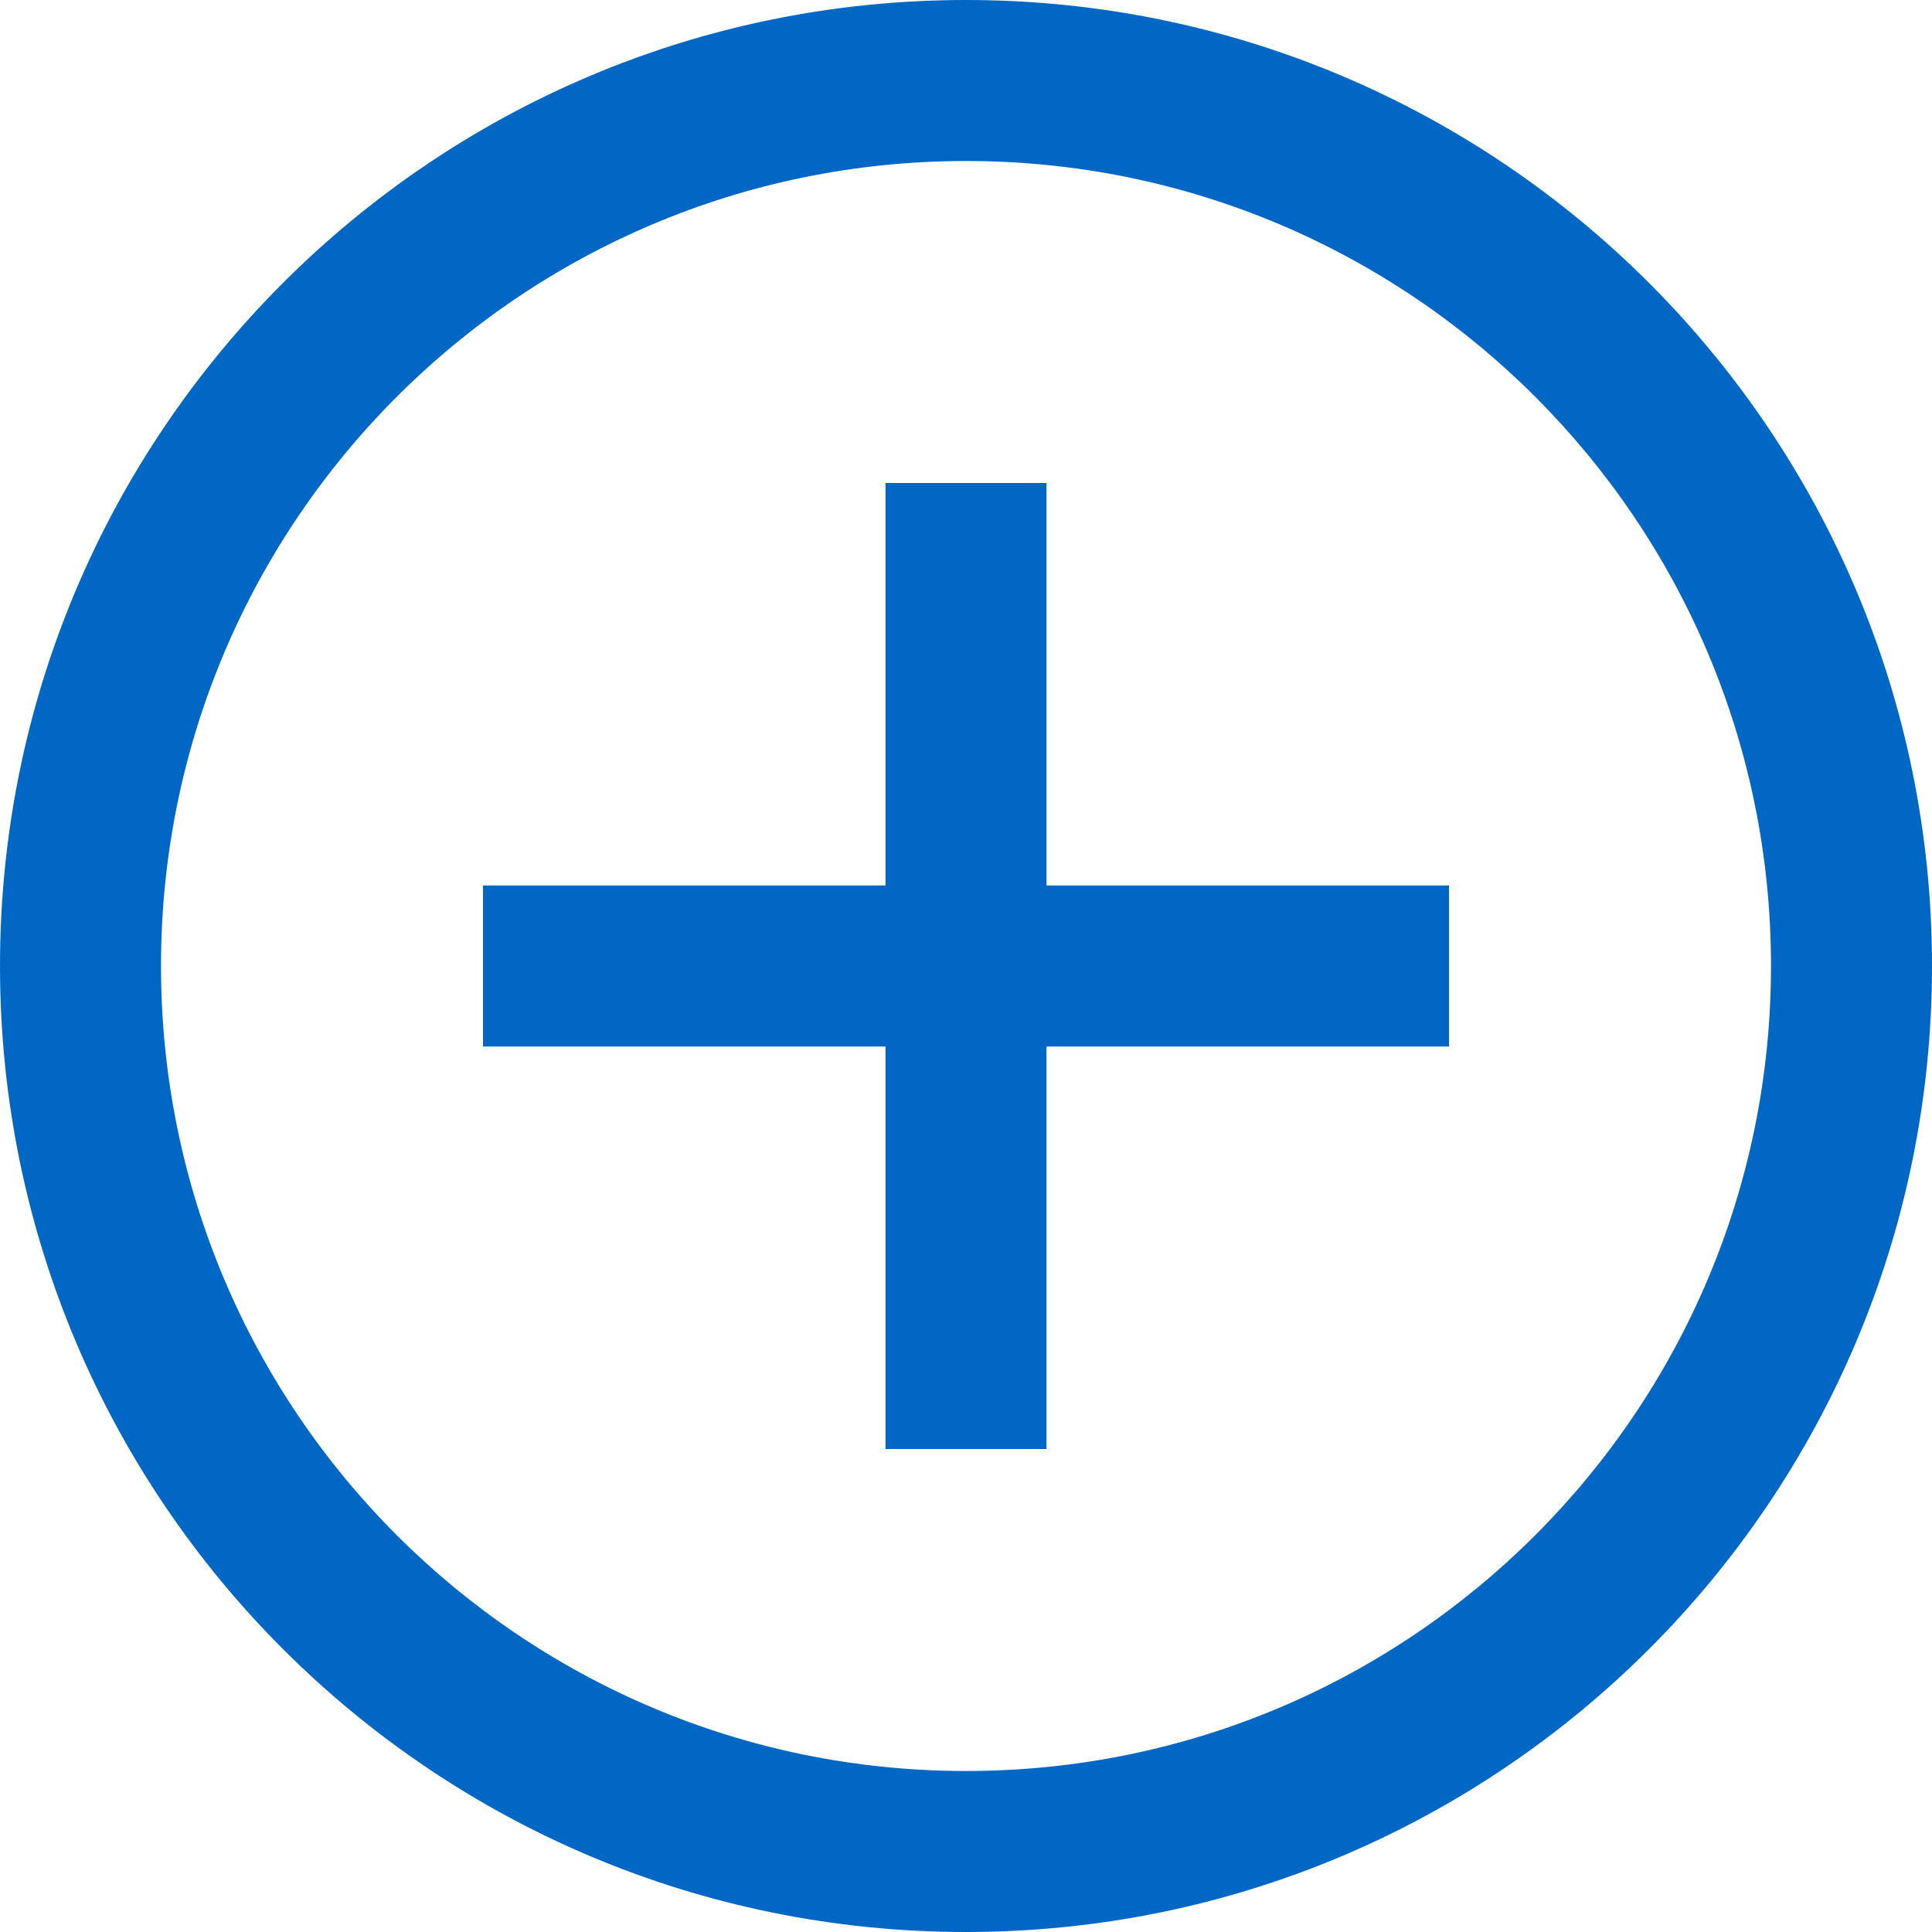
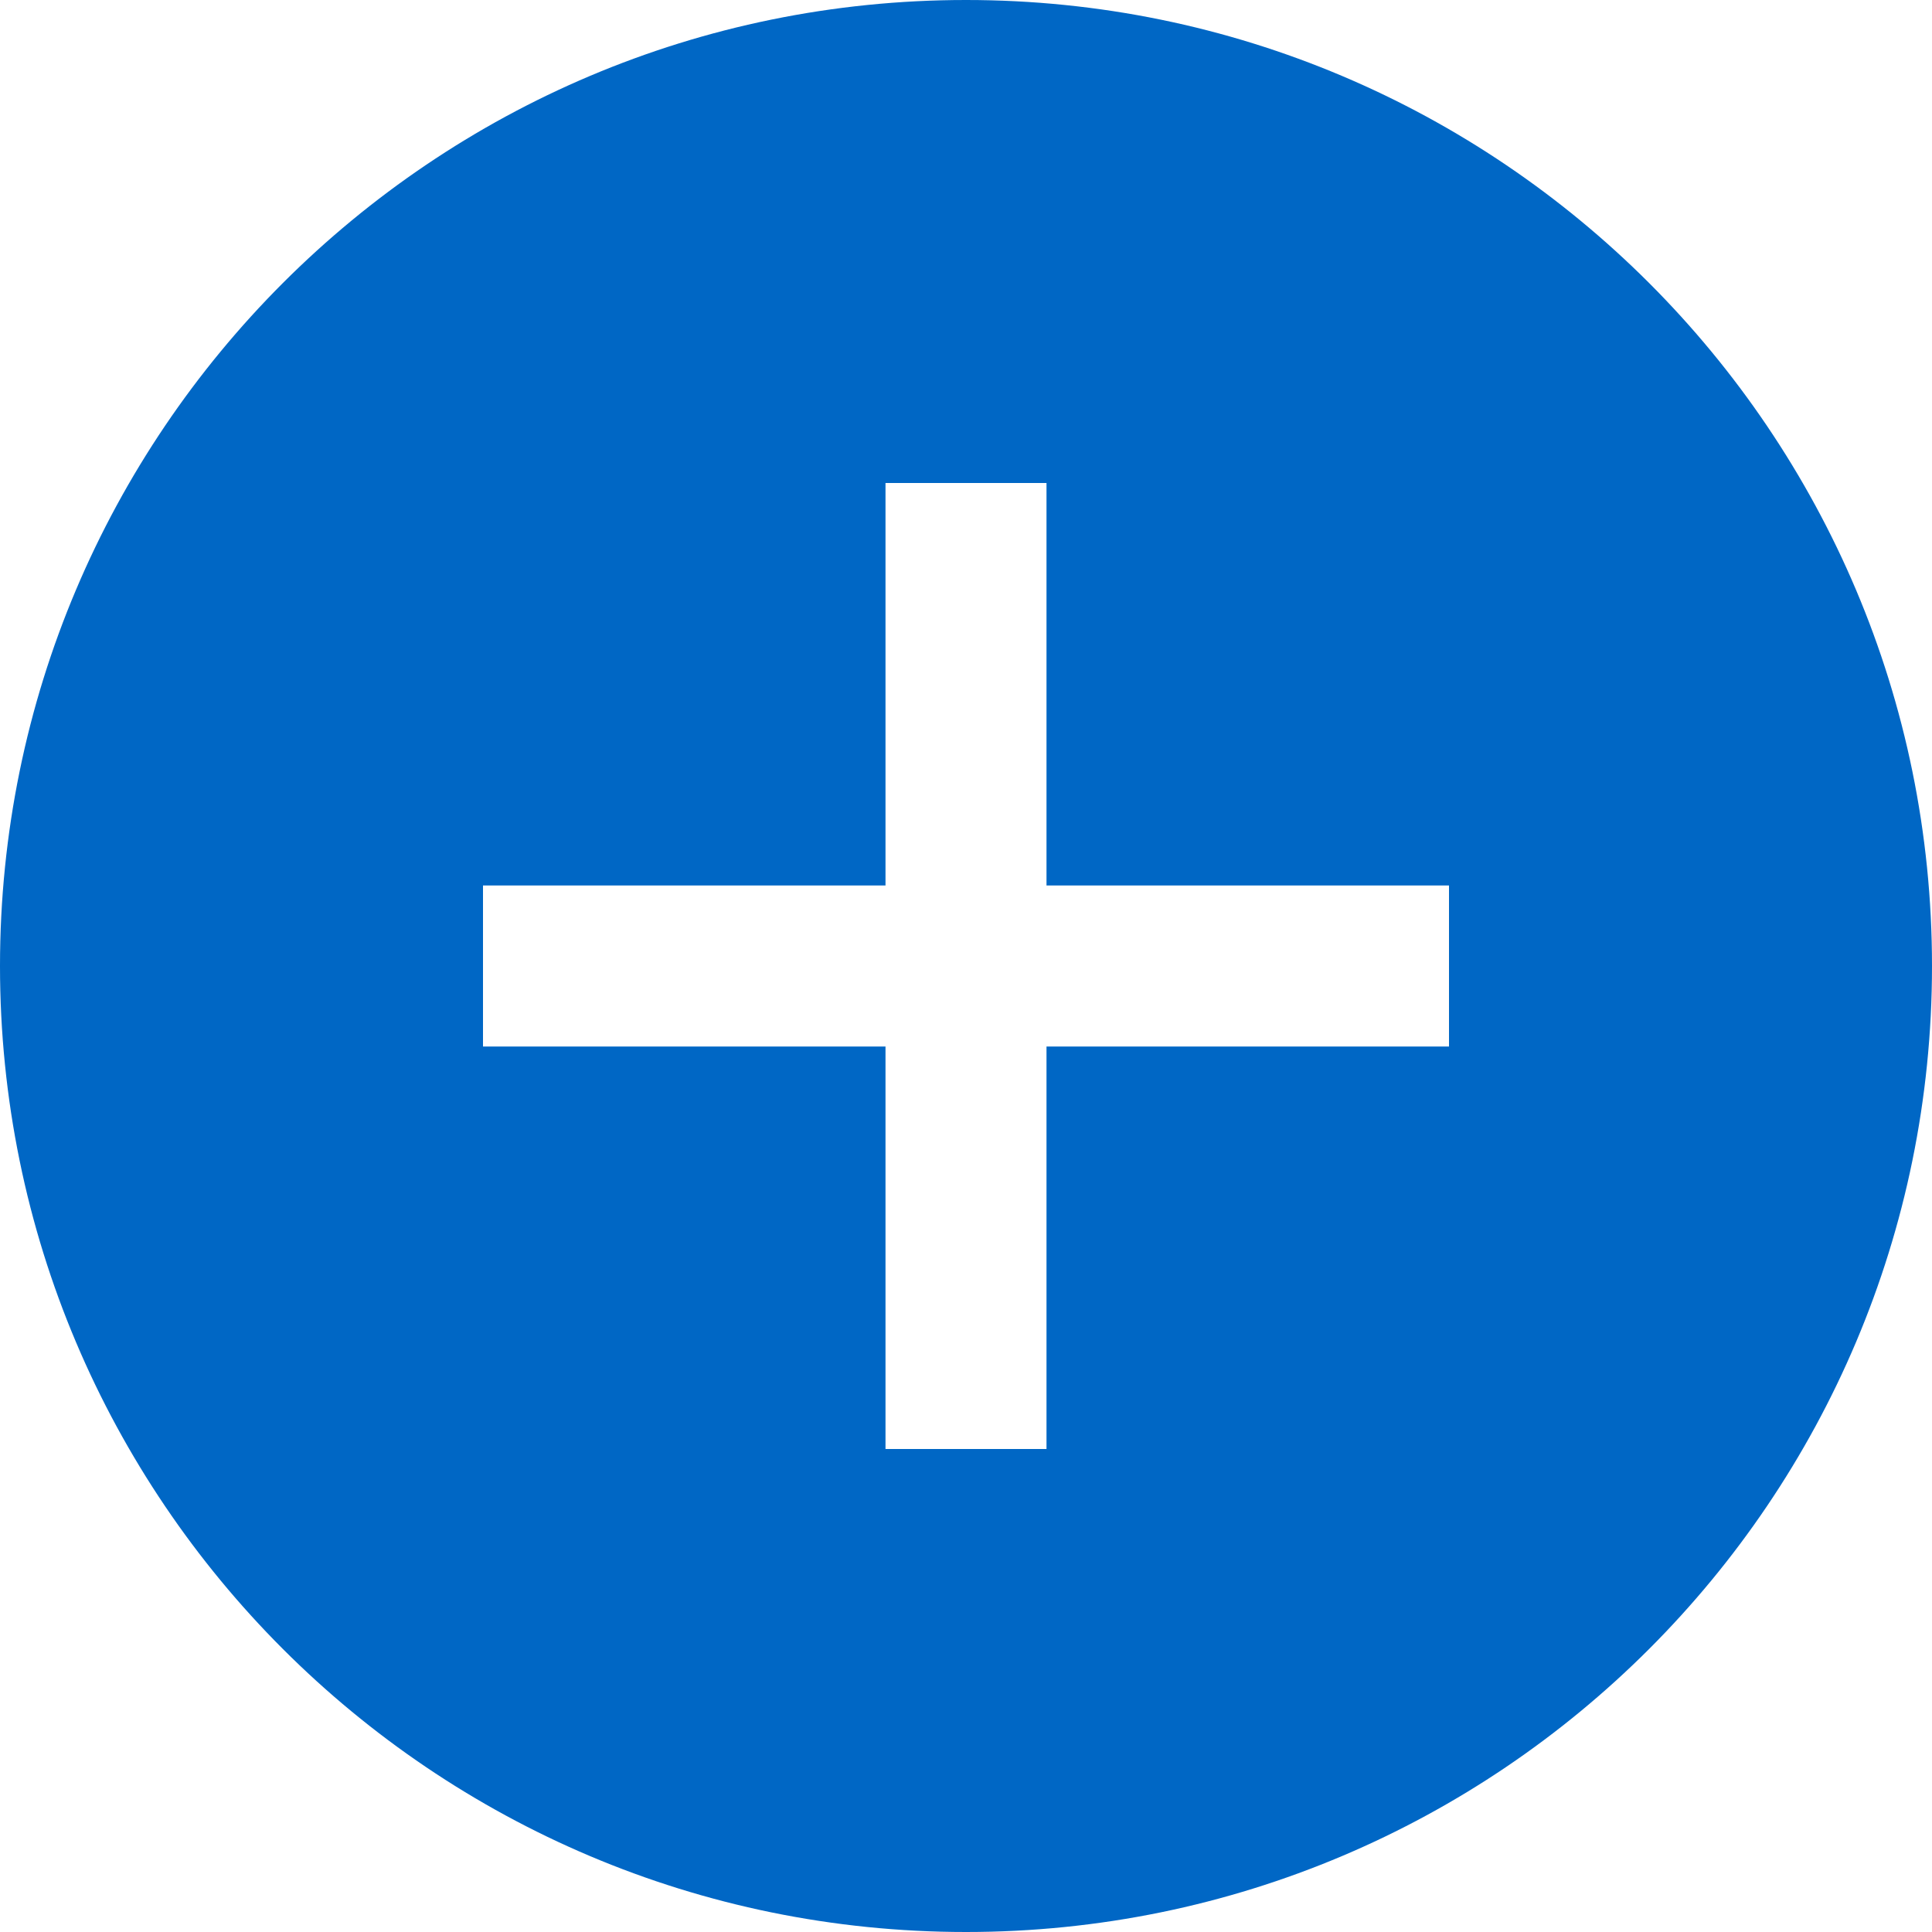
<svg xmlns="http://www.w3.org/2000/svg" width="1em" height="1em" viewBox="0 0 24 24" fill="none" focusable="false" role="img">
-   <path fill="#0067C5" fill-rule="evenodd" clip-rule="evenodd" d="M12 0c6.627 0 12 5.373 12 12s-5.373 12-12 12S0 18.627 0 12 5.373 0 12 0zm0 2C6.477 2 2 6.477 2 12s4.477 10 10 10 10-4.477 10-10S17.523 2 12 2zm1 4v5h5v2h-5v5h-2v-5H6v-2h5V6h2z" />
+   <path fill-rule="evenodd" clip-rule="evenodd" d="M12 0c6.627 0 12 5.373 12 12s-5.373 12-12 12S0 18.627 0 12 5.373 0 12 0zm1 6v5h5v2h-5v5h-2v-5H6v-2h5V6h2z" fill="#0067C5" />
</svg>
